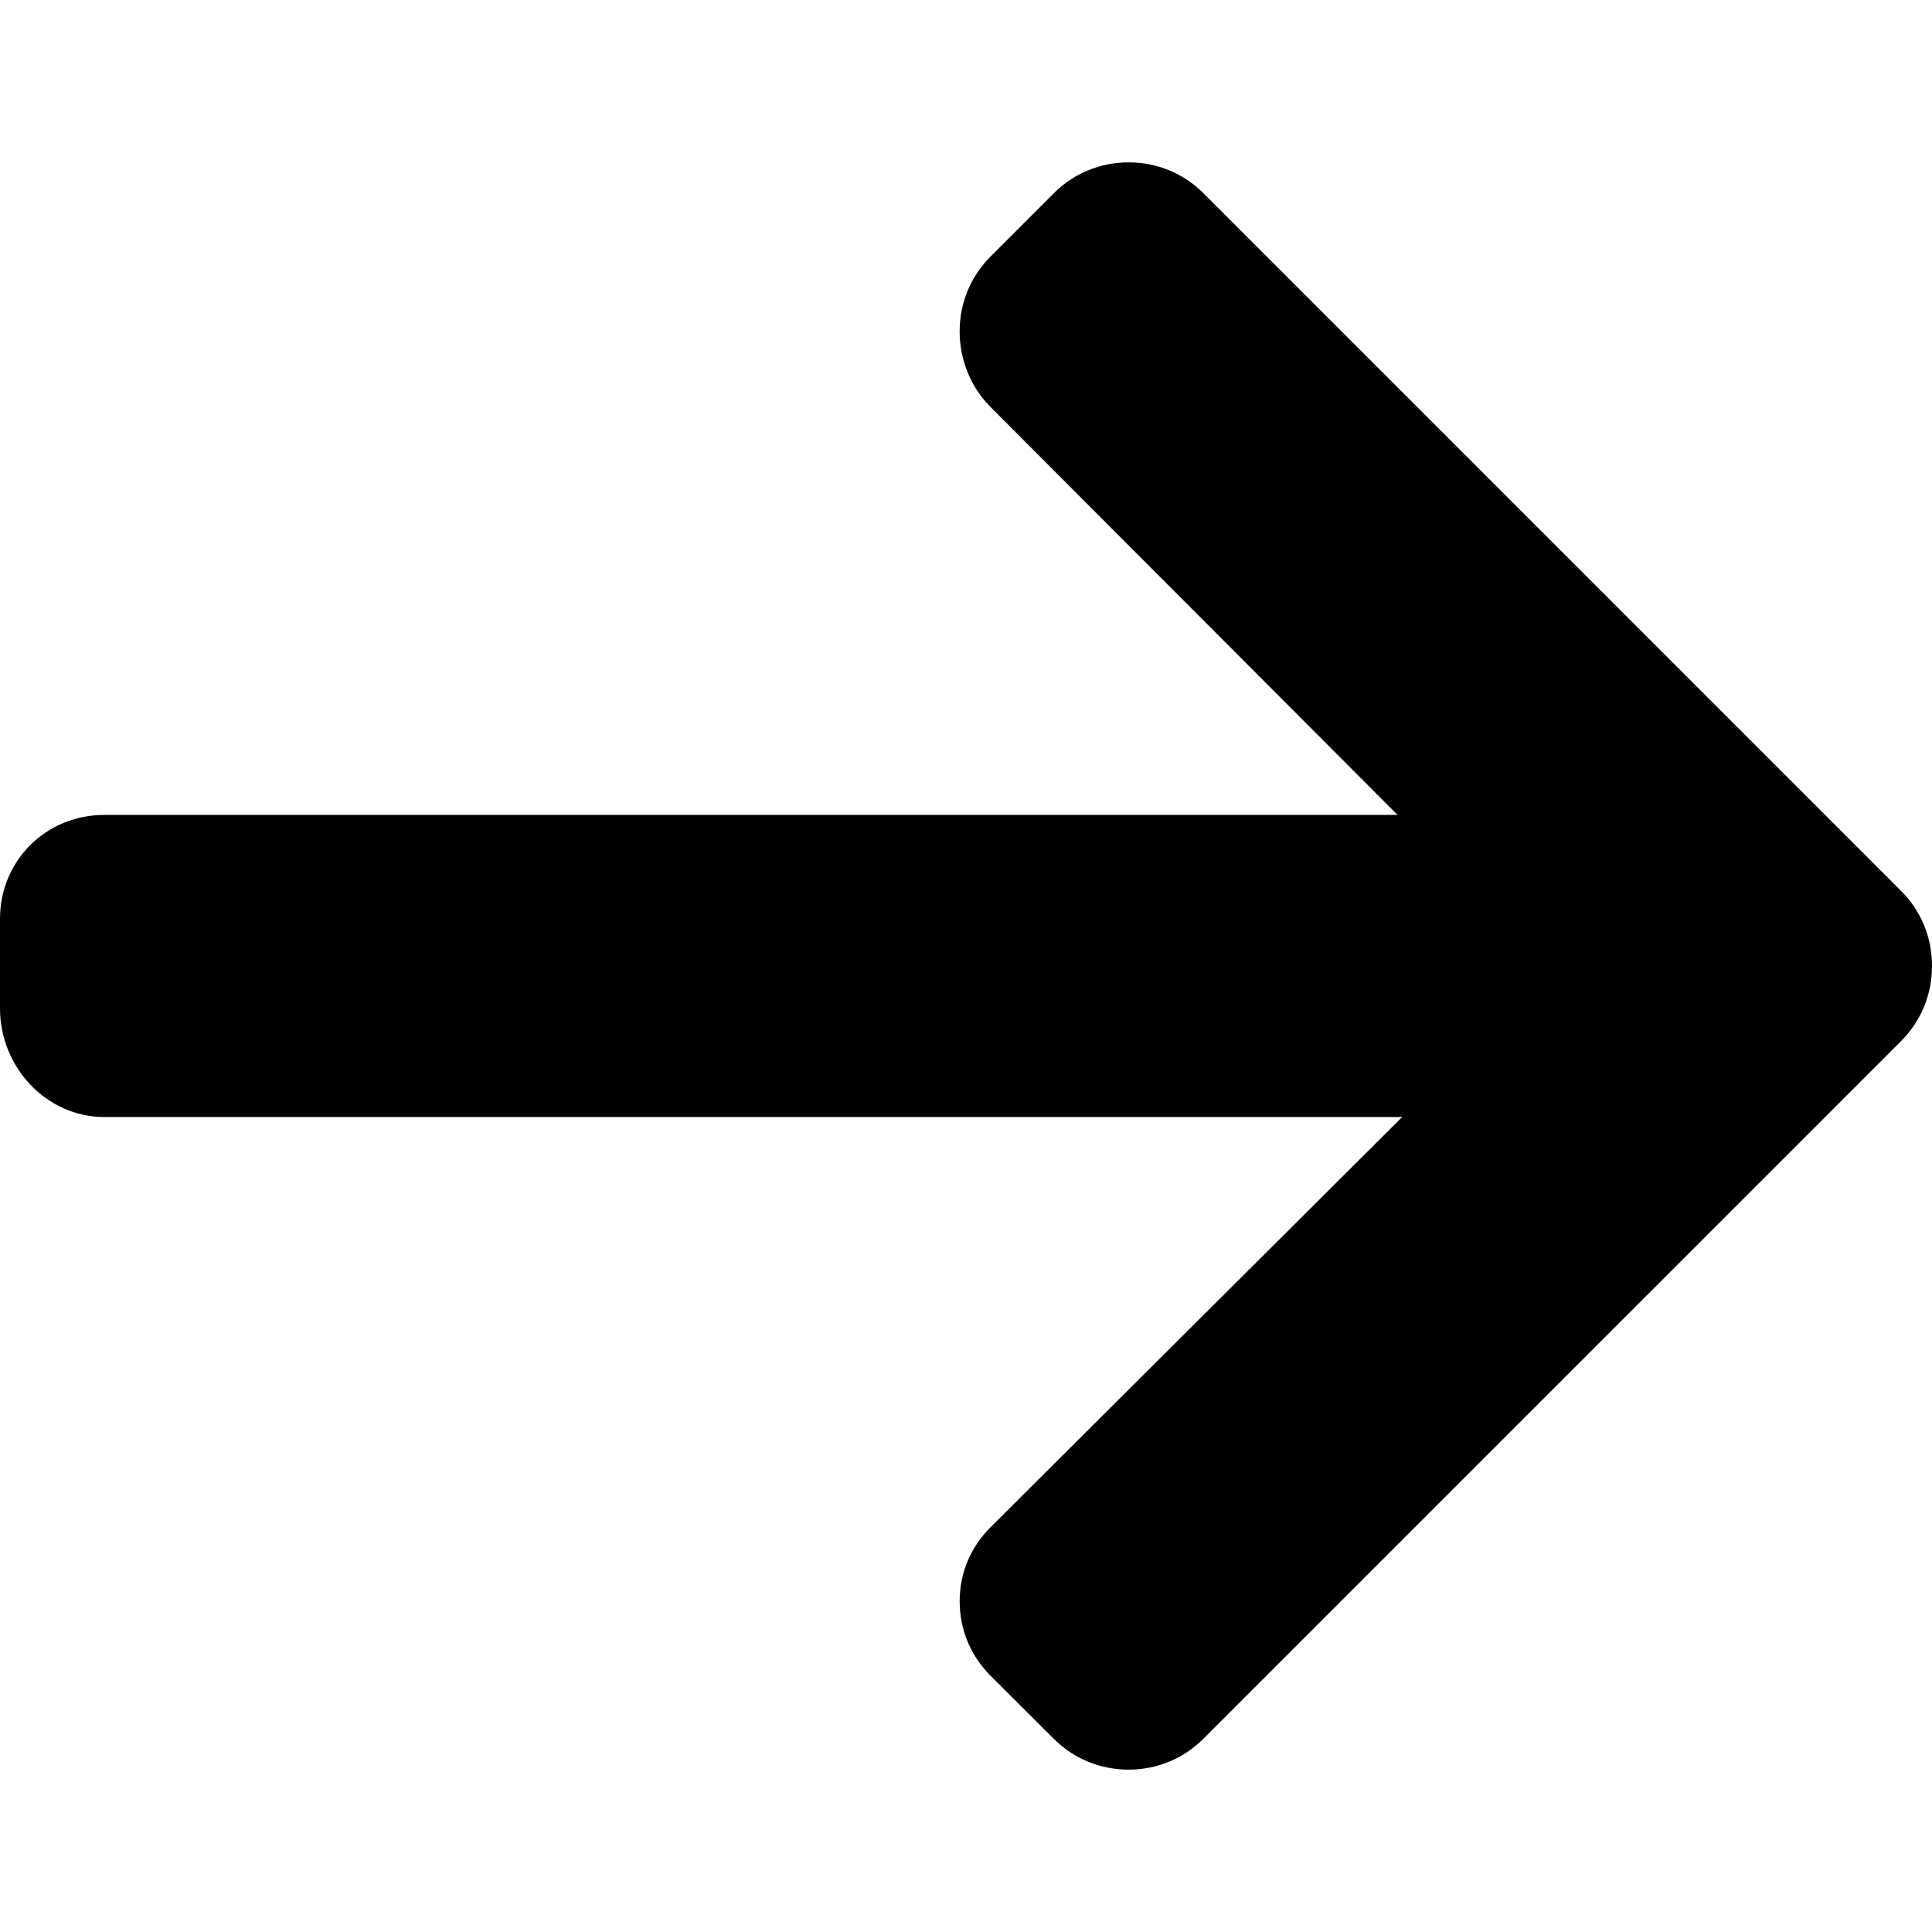
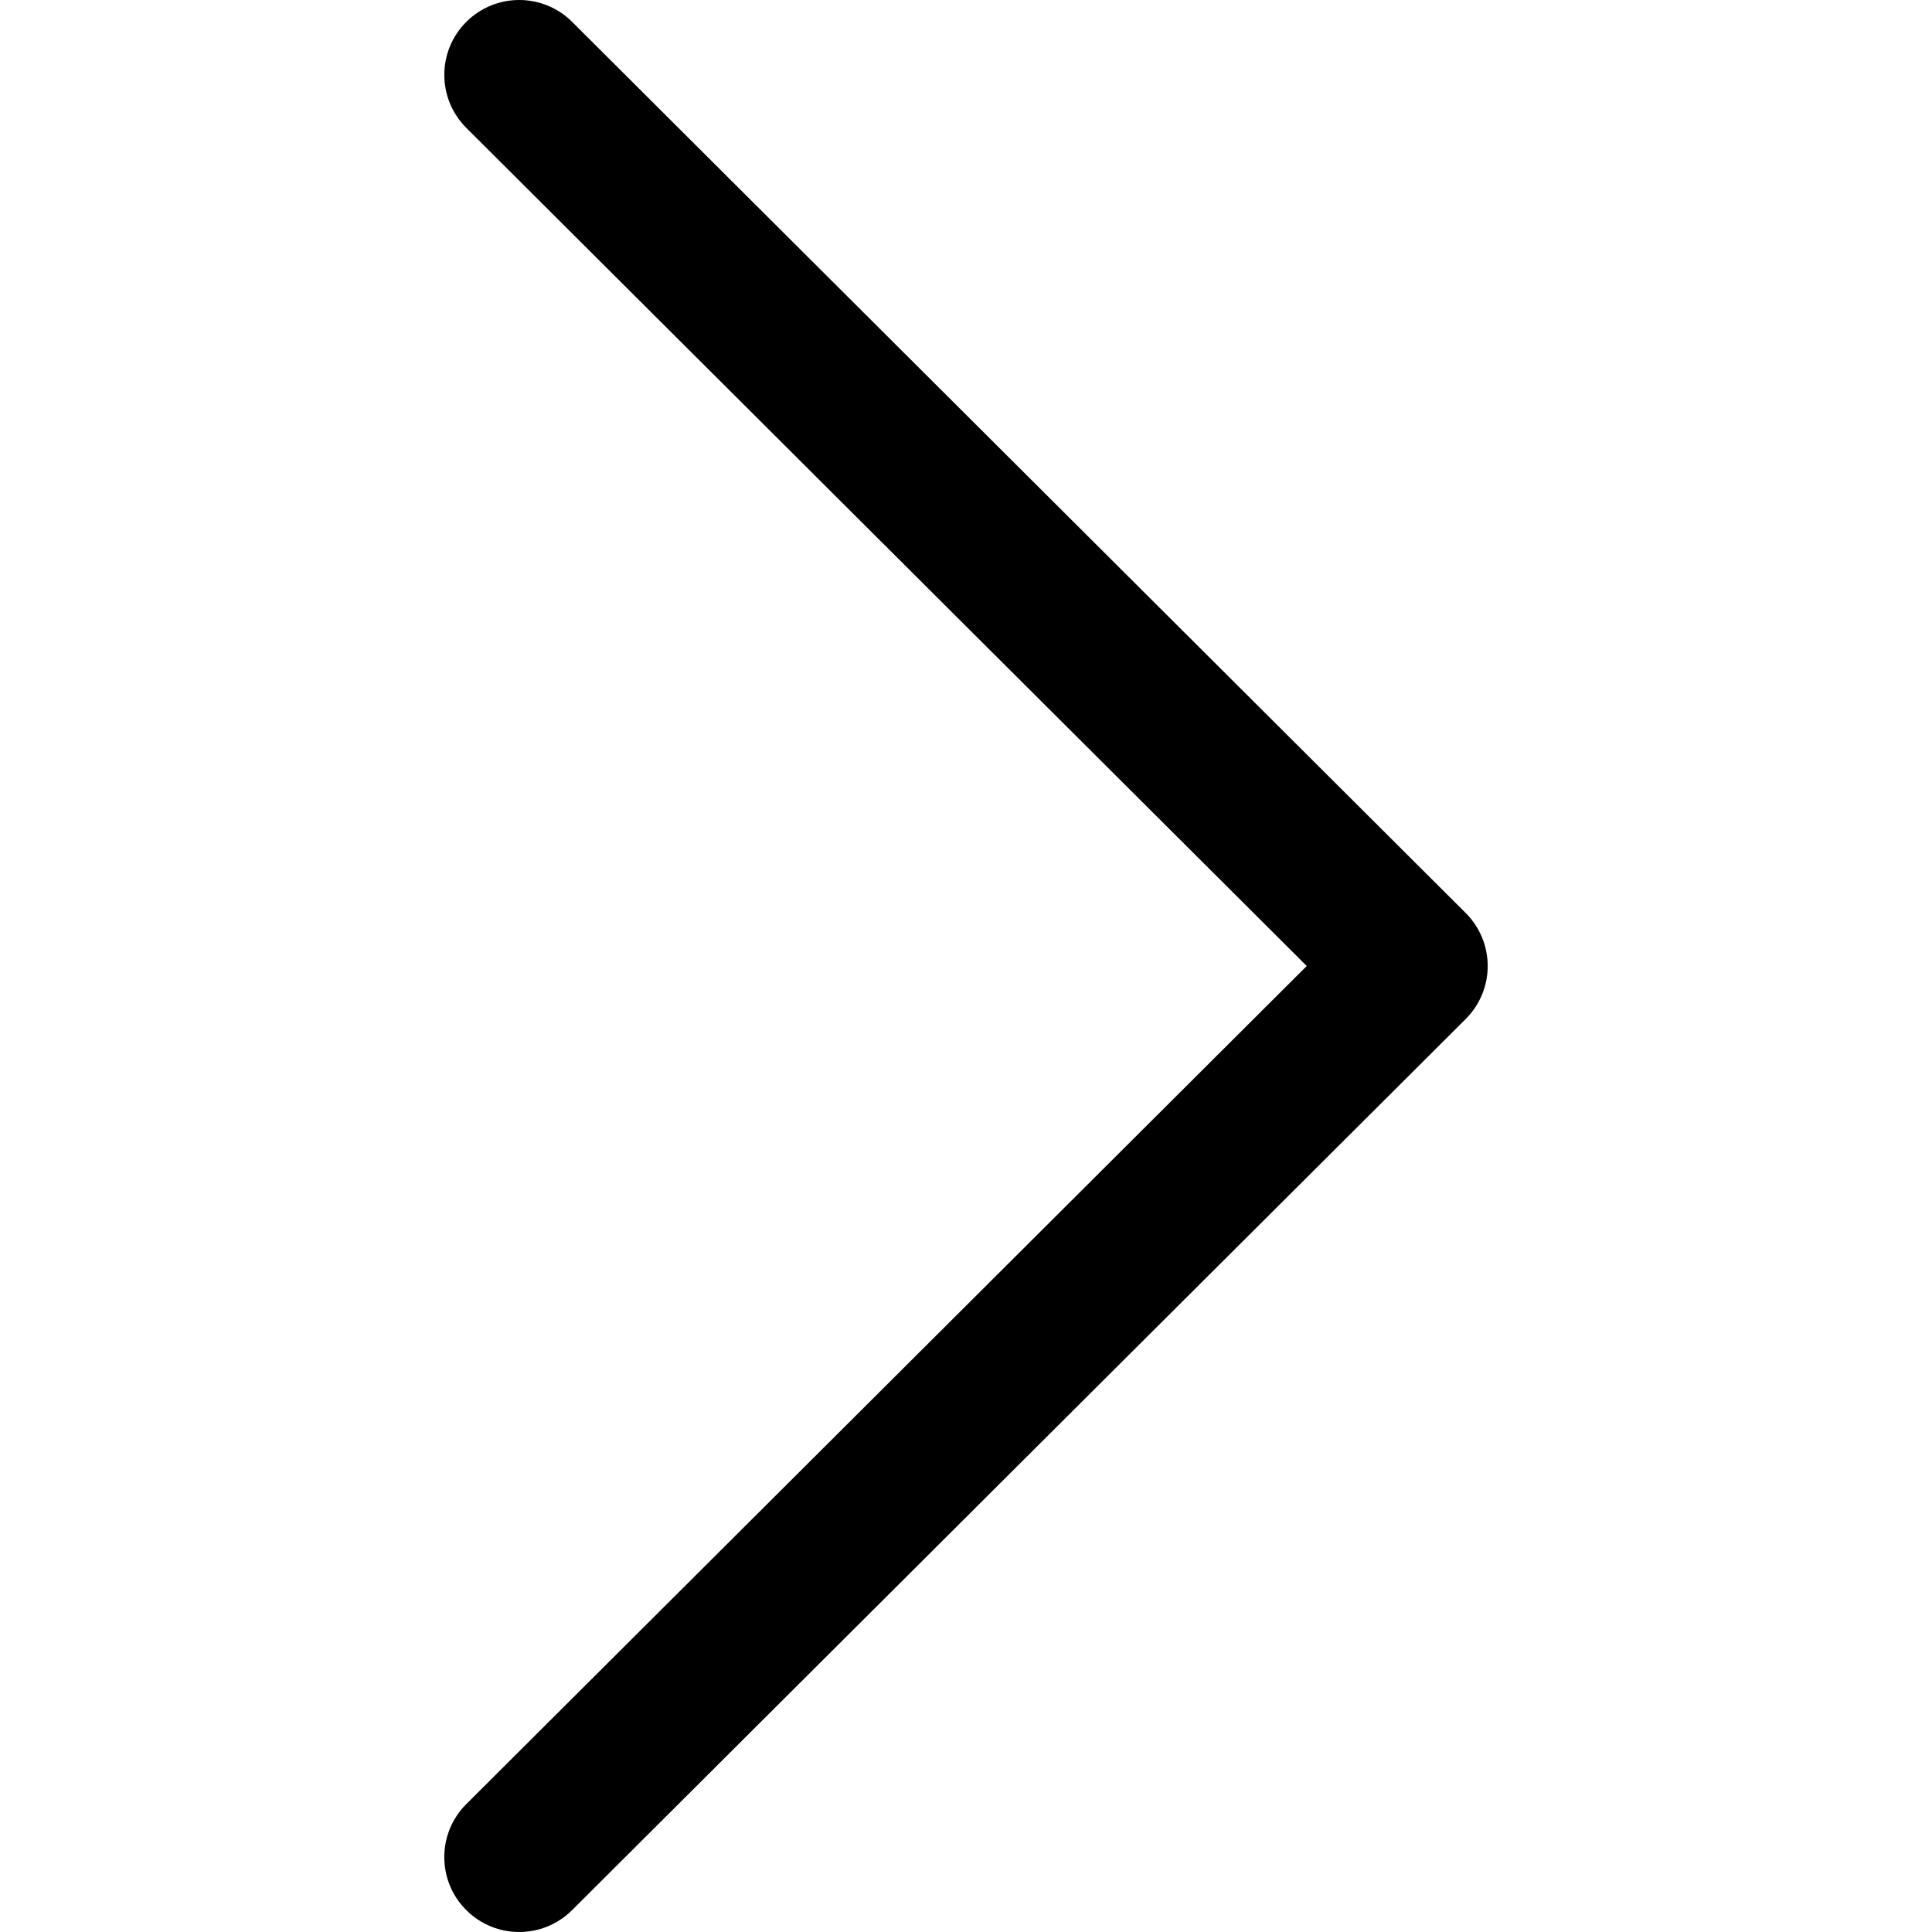
- <svg xmlns="http://www.w3.org/2000/svg" version="1.1" id="Layer_1" x="0px" y="0px" viewBox="0 0 492.004 492.004" style="enable-background:new 0 0 492.004 492.004;" xml:space="preserve">
+ <svg xmlns="http://www.w3.org/2000/svg" version="1.1" id="Capa_1" x="0px" y="0px" viewBox="0 0 512.002 512.002" style="enable-background:new 0 0 512.002 512.002;" xml:space="preserve">
  <g>
    <g>
-       <path d="M484.14,226.886L306.46,49.202c-5.072-5.072-11.832-7.856-19.04-7.856c-7.216,0-13.972,2.788-19.044,7.856l-16.132,16.136    c-5.068,5.064-7.86,11.828-7.86,19.04c0,7.208,2.792,14.2,7.86,19.264L355.9,207.526H26.58C11.732,207.526,0,219.15,0,234.002    v22.812c0,14.852,11.732,27.648,26.58,27.648h330.496L252.248,388.926c-5.068,5.072-7.86,11.652-7.86,18.864    c0,7.204,2.792,13.88,7.86,18.948l16.132,16.084c5.072,5.072,11.828,7.836,19.044,7.836c7.208,0,13.968-2.8,19.04-7.872    l177.68-177.68c5.084-5.088,7.88-11.88,7.86-19.1C492.02,238.762,489.228,231.966,484.14,226.886z" />
+       <path d="M388.425,241.951L151.609,5.79c-7.759-7.733-20.321-7.72-28.067,0.04c-7.74,7.759-7.72,20.328,0.04,28.067l222.72,222.105    L123.574,478.106c-7.759,7.74-7.779,20.301-0.04,28.061c3.883,3.89,8.97,5.835,14.057,5.835c5.074,0,10.141-1.932,14.017-5.795    l236.817-236.155c3.737-3.718,5.834-8.778,5.834-14.05S392.156,245.676,388.425,241.951z" />
    </g>
  </g>
  <g>
</g>
  <g>
</g>
  <g>
</g>
  <g>
</g>
  <g>
</g>
  <g>
</g>
  <g>
</g>
  <g>
</g>
  <g>
</g>
  <g>
</g>
  <g>
</g>
  <g>
</g>
  <g>
</g>
  <g>
</g>
  <g>
</g>
</svg>
